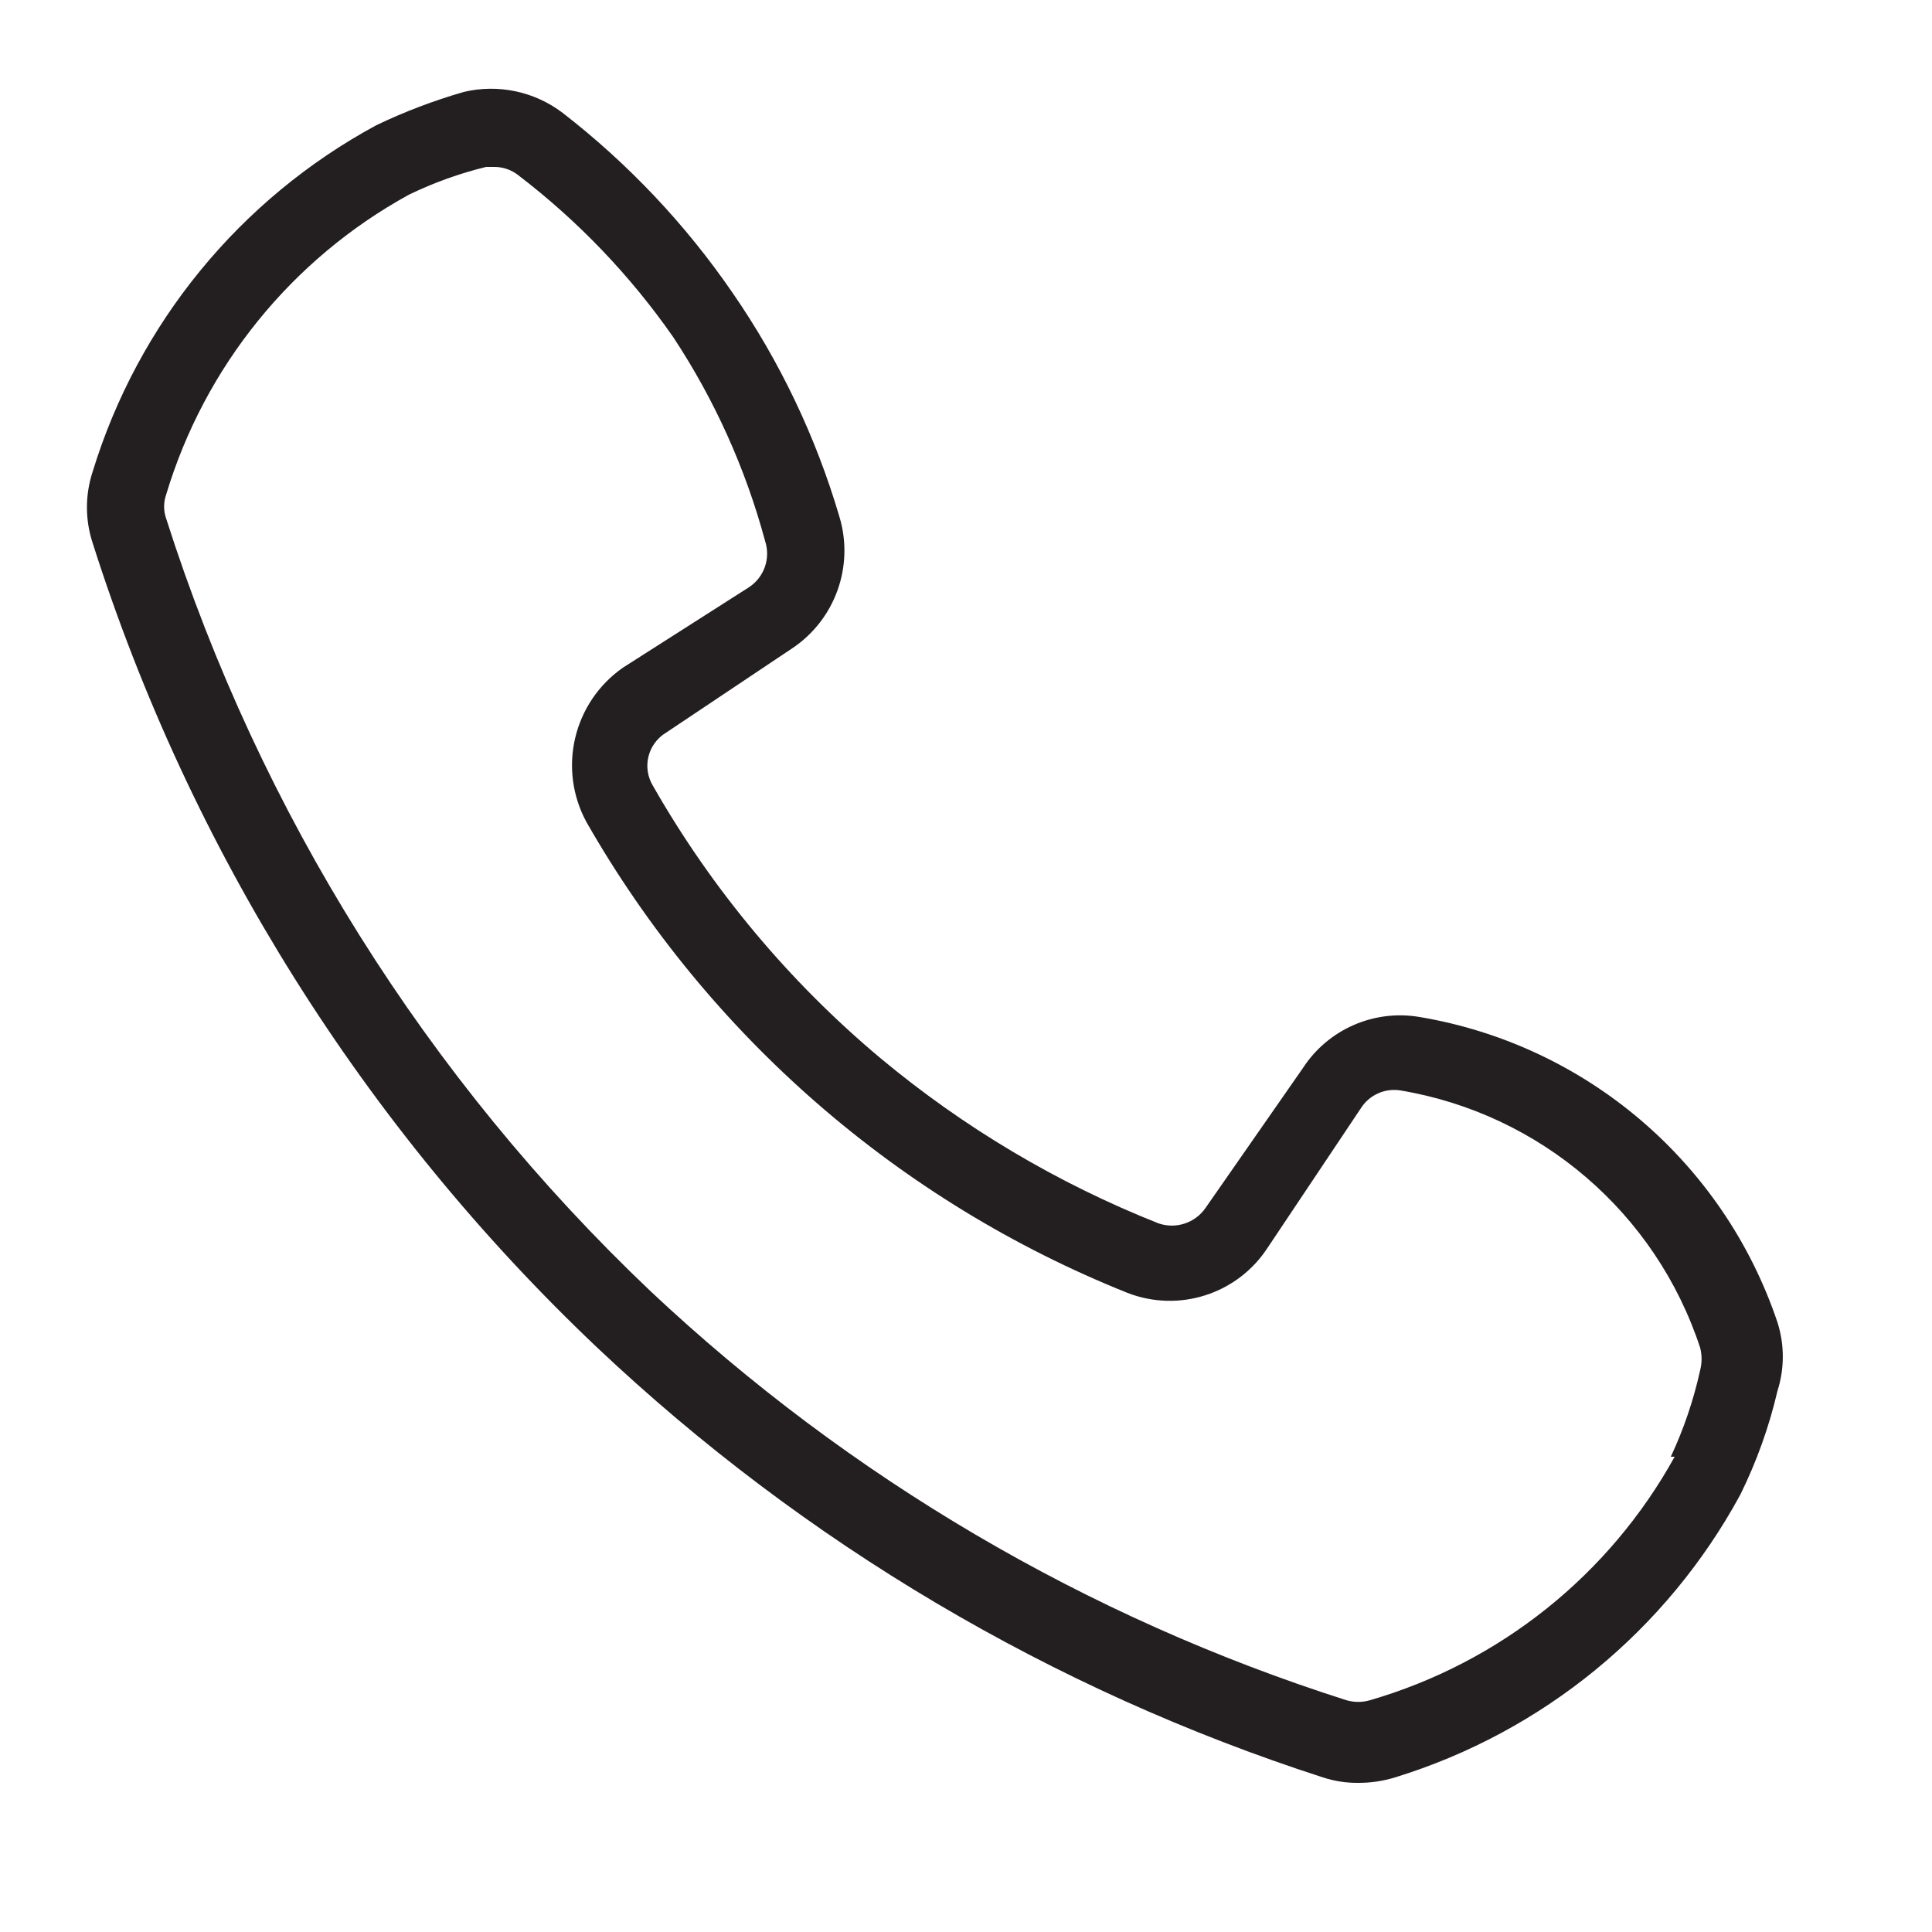
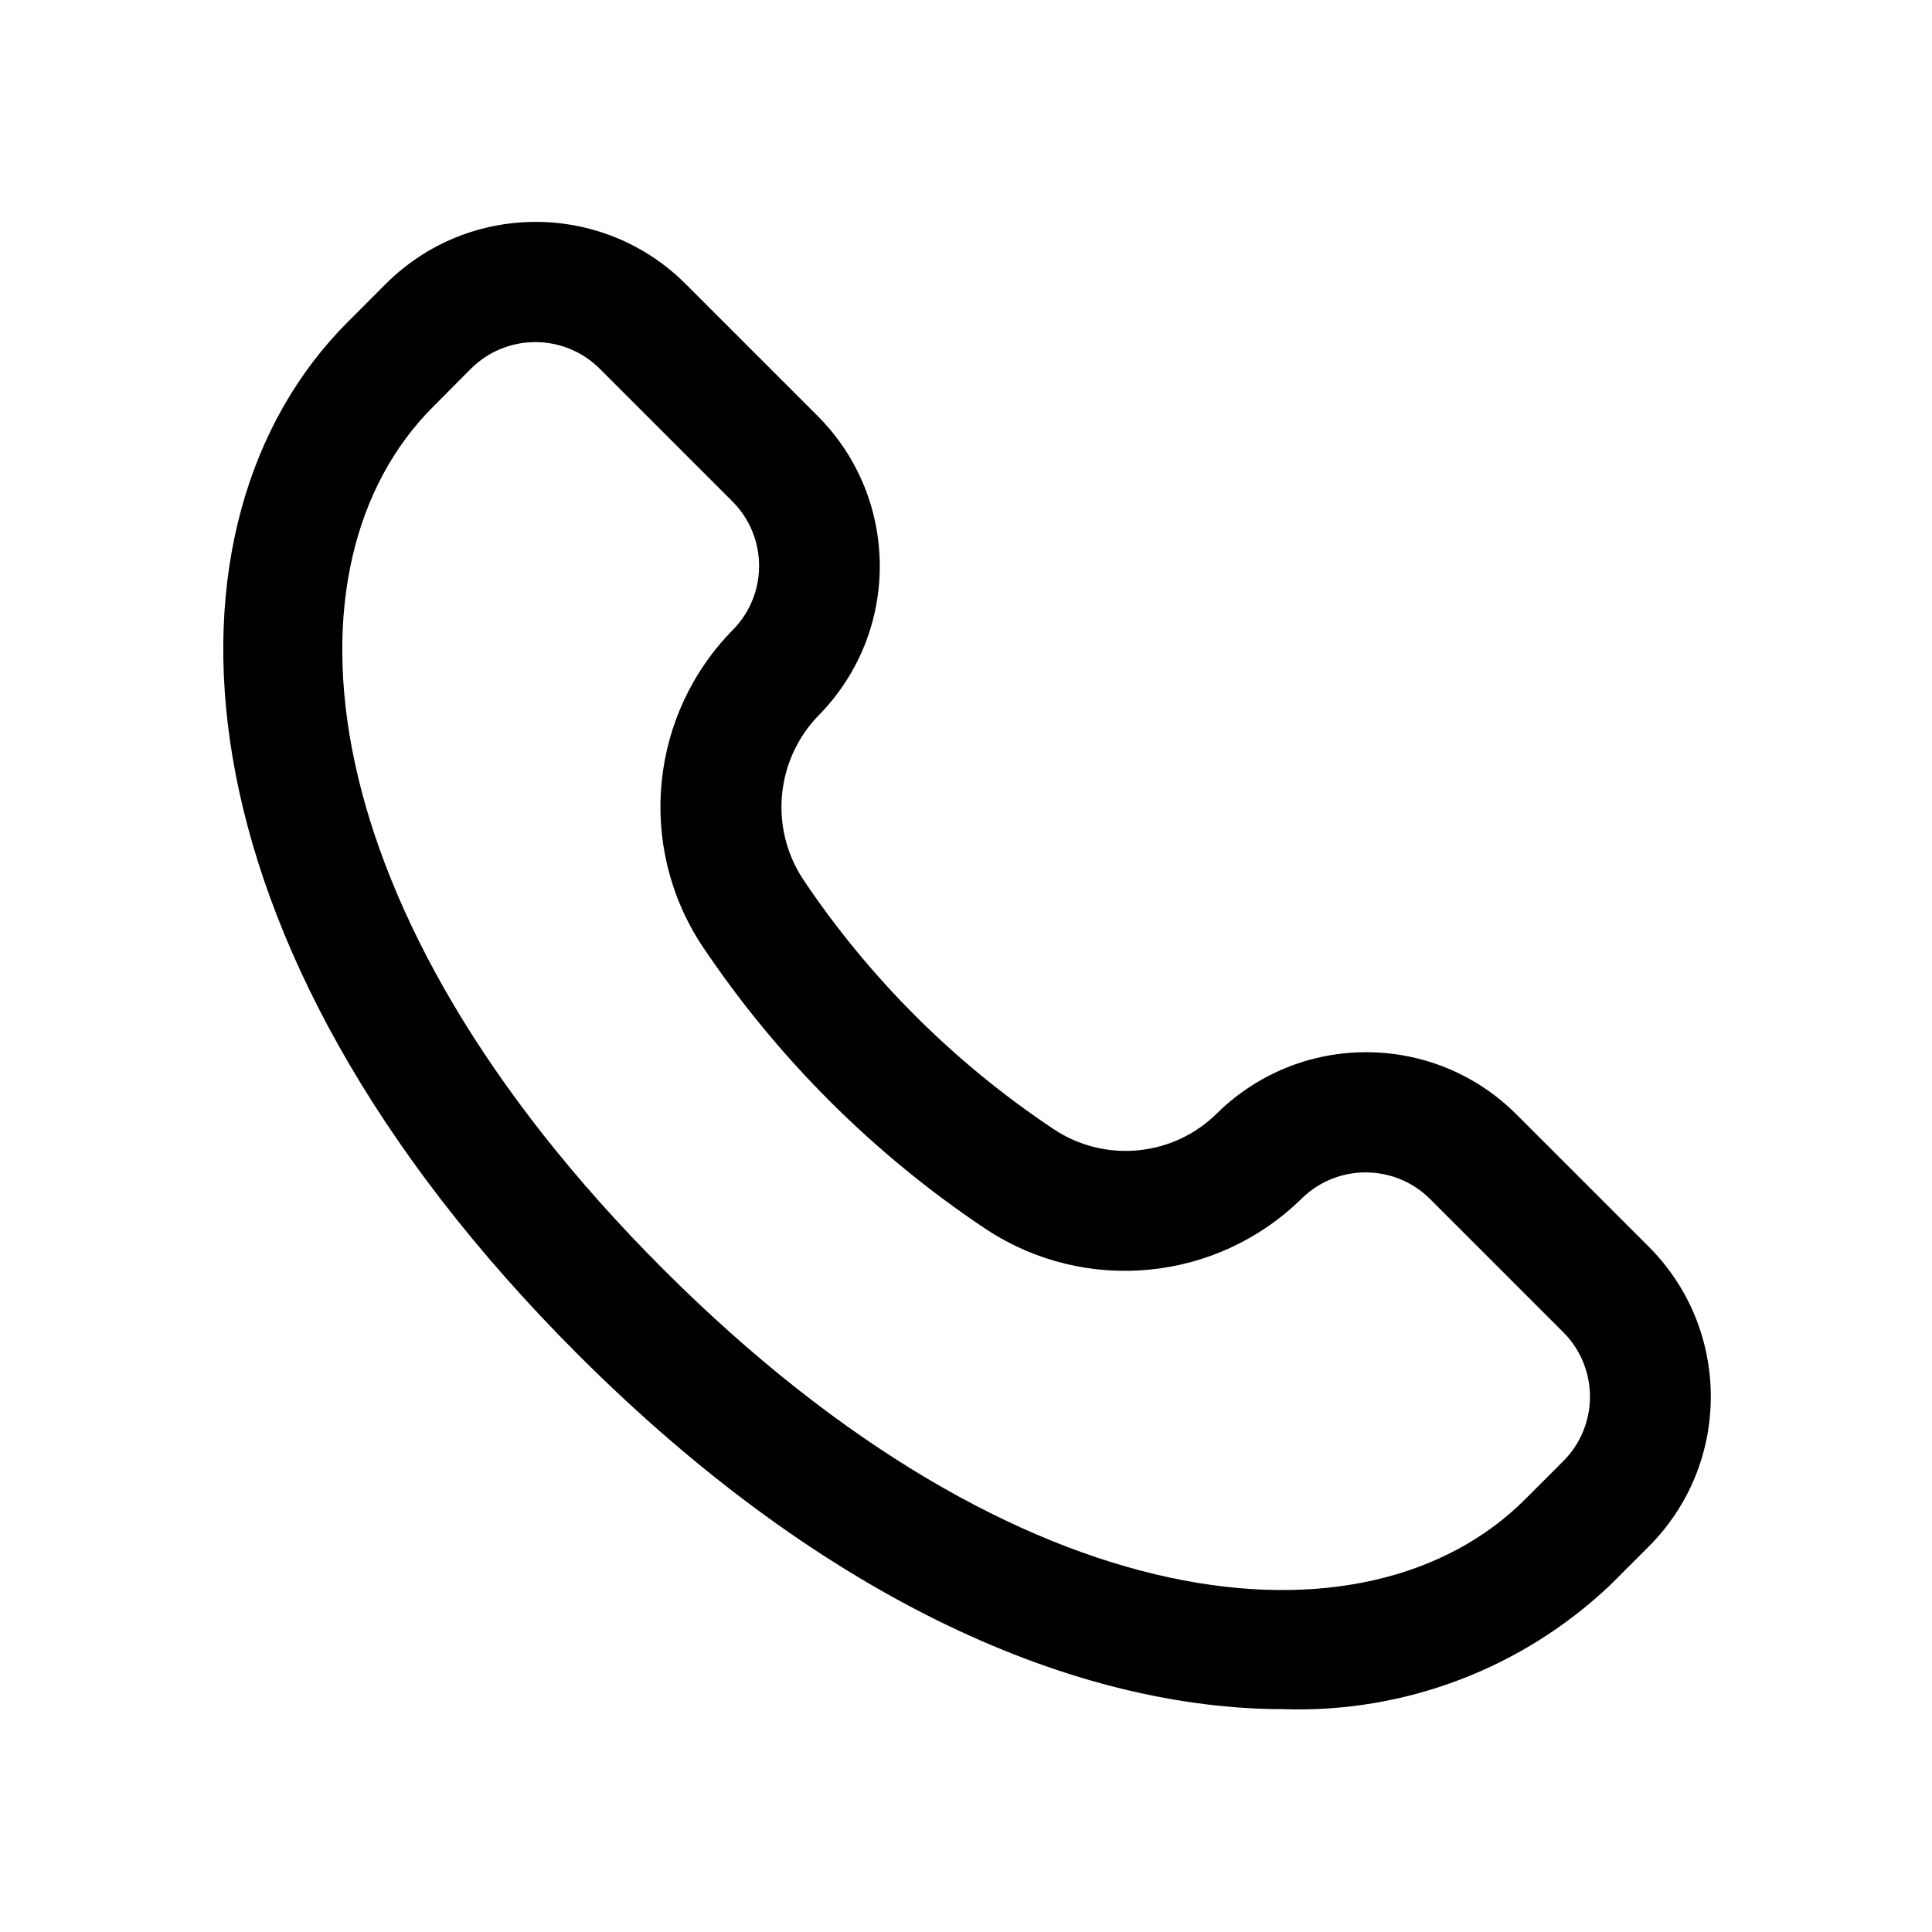
- <svg xmlns="http://www.w3.org/2000/svg" viewBox="0 0 25 25">
-   <defs>
-     <style>.cls-1{fill:#231f20;}</style>
-   </defs>
-   <g id="phone">
-     <path class="cls-1" d="M23,17.11a5.92,5.92,0,0,0-4.63-3.95,1.5,1.5,0,0,0-1.51.66L15.6,15.63a.53.53,0,0,1-.61.2,13.25,13.25,0,0,1-3.6-2.14,13,13,0,0,1-2.94-3.52.5.5,0,0,1,.17-.69l1.63-1.09a1.52,1.52,0,0,0,.61-1.71A10.13,10.13,0,0,0,9.48,3.79a10.36,10.36,0,0,0-2.2-2.33A1.53,1.53,0,0,0,6,1.19a7.31,7.31,0,0,0-1.13.43A7.64,7.64,0,0,0,1.2,6.1a1.48,1.48,0,0,0,0,.93A24.63,24.63,0,0,0,7.73,17.44,24.76,24.76,0,0,0,17.12,23a1.41,1.41,0,0,0,.45.07,1.59,1.59,0,0,0,.48-.07,7.64,7.64,0,0,0,4.47-3.66A6.21,6.21,0,0,0,23,18,1.46,1.46,0,0,0,23,17.11Zm-1.33,1.74A6.61,6.61,0,0,1,17.73,22a.54.54,0,0,1-.31,0,23.61,23.61,0,0,1-9-5.29,23.74,23.74,0,0,1-6.27-10,.47.47,0,0,1,0-.31A6.59,6.59,0,0,1,5.29,2.52a5,5,0,0,1,1-.36h.1a.5.5,0,0,1,.32.11,9.4,9.4,0,0,1,2,2.09A9.07,9.07,0,0,1,9.9,7a.52.52,0,0,1-.21.6L8.06,8.64a1.54,1.54,0,0,0-.47,2,14.09,14.09,0,0,0,7,6.09,1.51,1.51,0,0,0,1.81-.58l1.21-1.81a.51.51,0,0,1,.51-.23A4.94,4.94,0,0,1,22,17.44a.58.58,0,0,1,0,.29A5.35,5.35,0,0,1,21.62,18.85Z" />
-   </g>
+ <svg xmlns="http://www.w3.org/2000/svg" viewBox="0 0 32 32" id="phone">
+   <path d="M27.308,20.649l-2.2-2.2a3.521,3.521,0,0,0-4.938-.021,2.152,2.152,0,0,1-2.729.267A15.026,15.026,0,0,1,13.3,14.562a2.181,2.181,0,0,1,.284-2.739A3.521,3.521,0,0,0,13.553,6.9l-2.2-2.2a3.514,3.514,0,0,0-4.961,0l-.633.634c-3.3,3.3-3.053,10.238,3.813,17.1,4.14,4.141,8.307,5.875,11.686,5.875a7.5,7.5,0,0,0,5.418-2.061l.634-.634A3.513,3.513,0,0,0,27.308,20.649ZM25.894,24.2l-.634.634c-2.6,2.6-8.339,2.125-14.276-3.813S4.571,9.34,7.171,6.74L7.8,6.107a1.511,1.511,0,0,1,2.133,0l2.2,2.2a1.511,1.511,0,0,1,.021,2.11,4.181,4.181,0,0,0-.531,5.239,17.01,17.01,0,0,0,4.713,4.706,4.179,4.179,0,0,0,5.231-.517,1.512,1.512,0,0,1,2.118.013l2.2,2.2A1.51,1.51,0,0,1,25.894,24.2Z" />
</svg>
